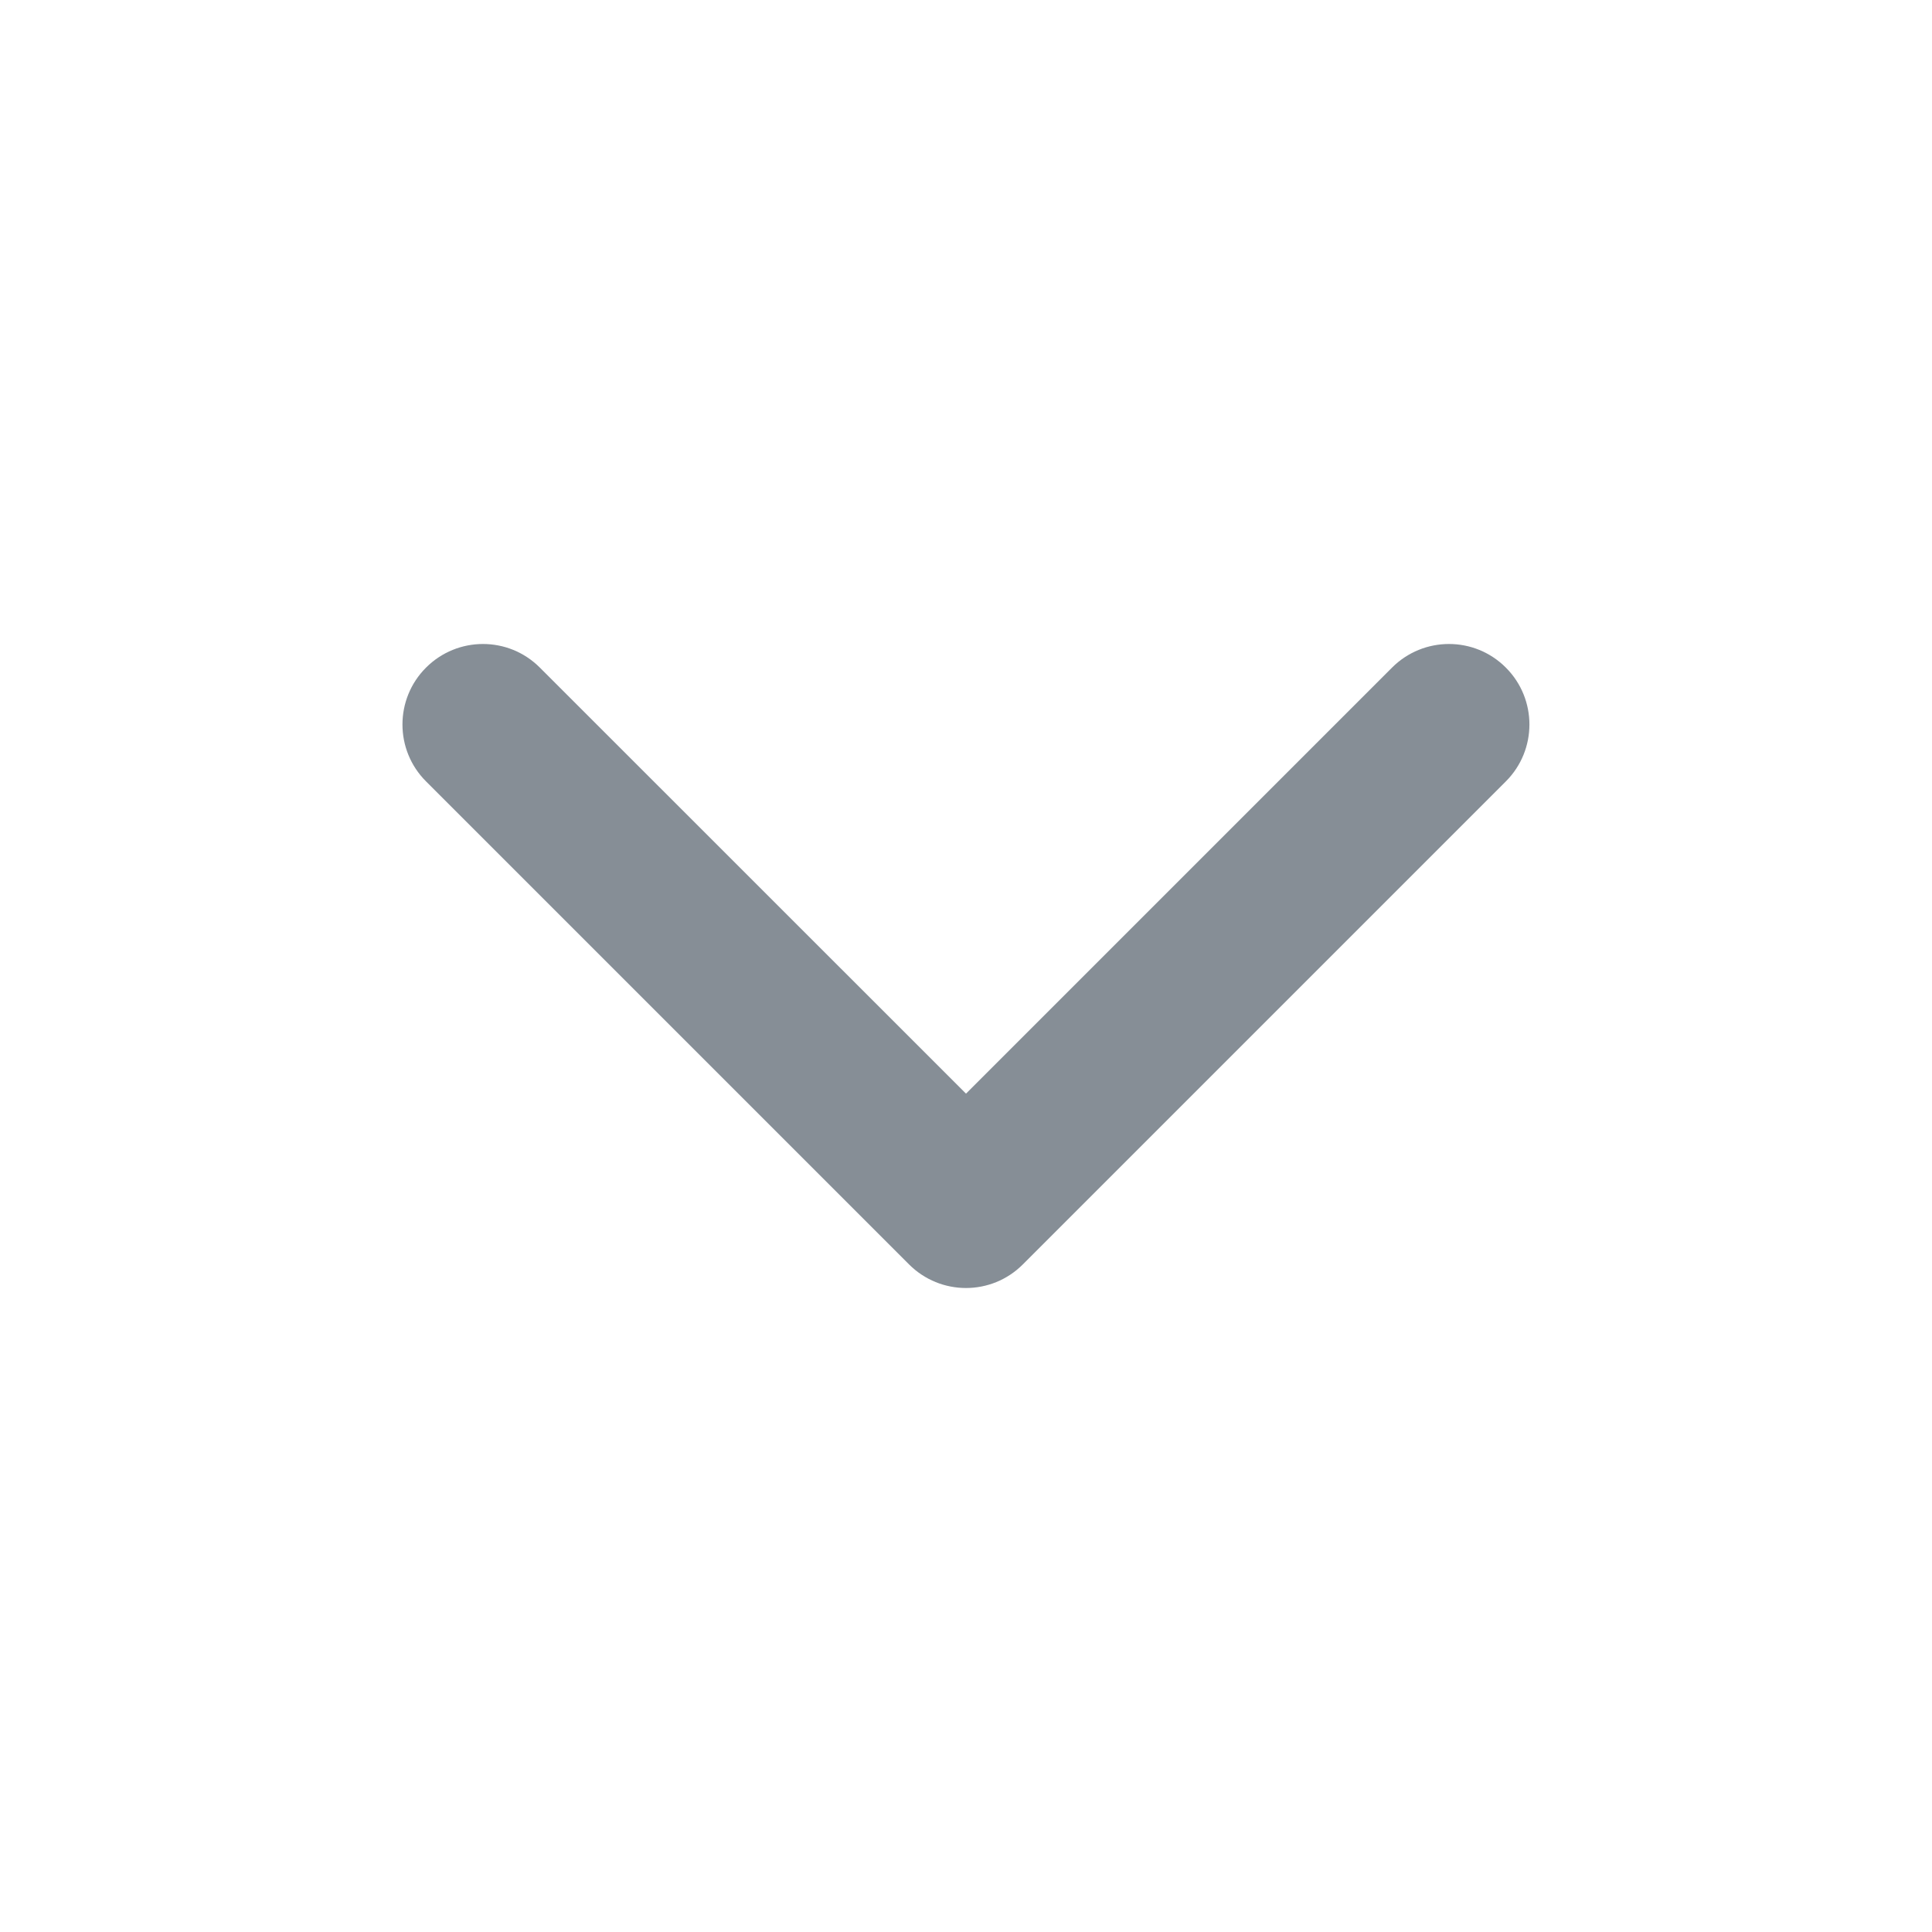
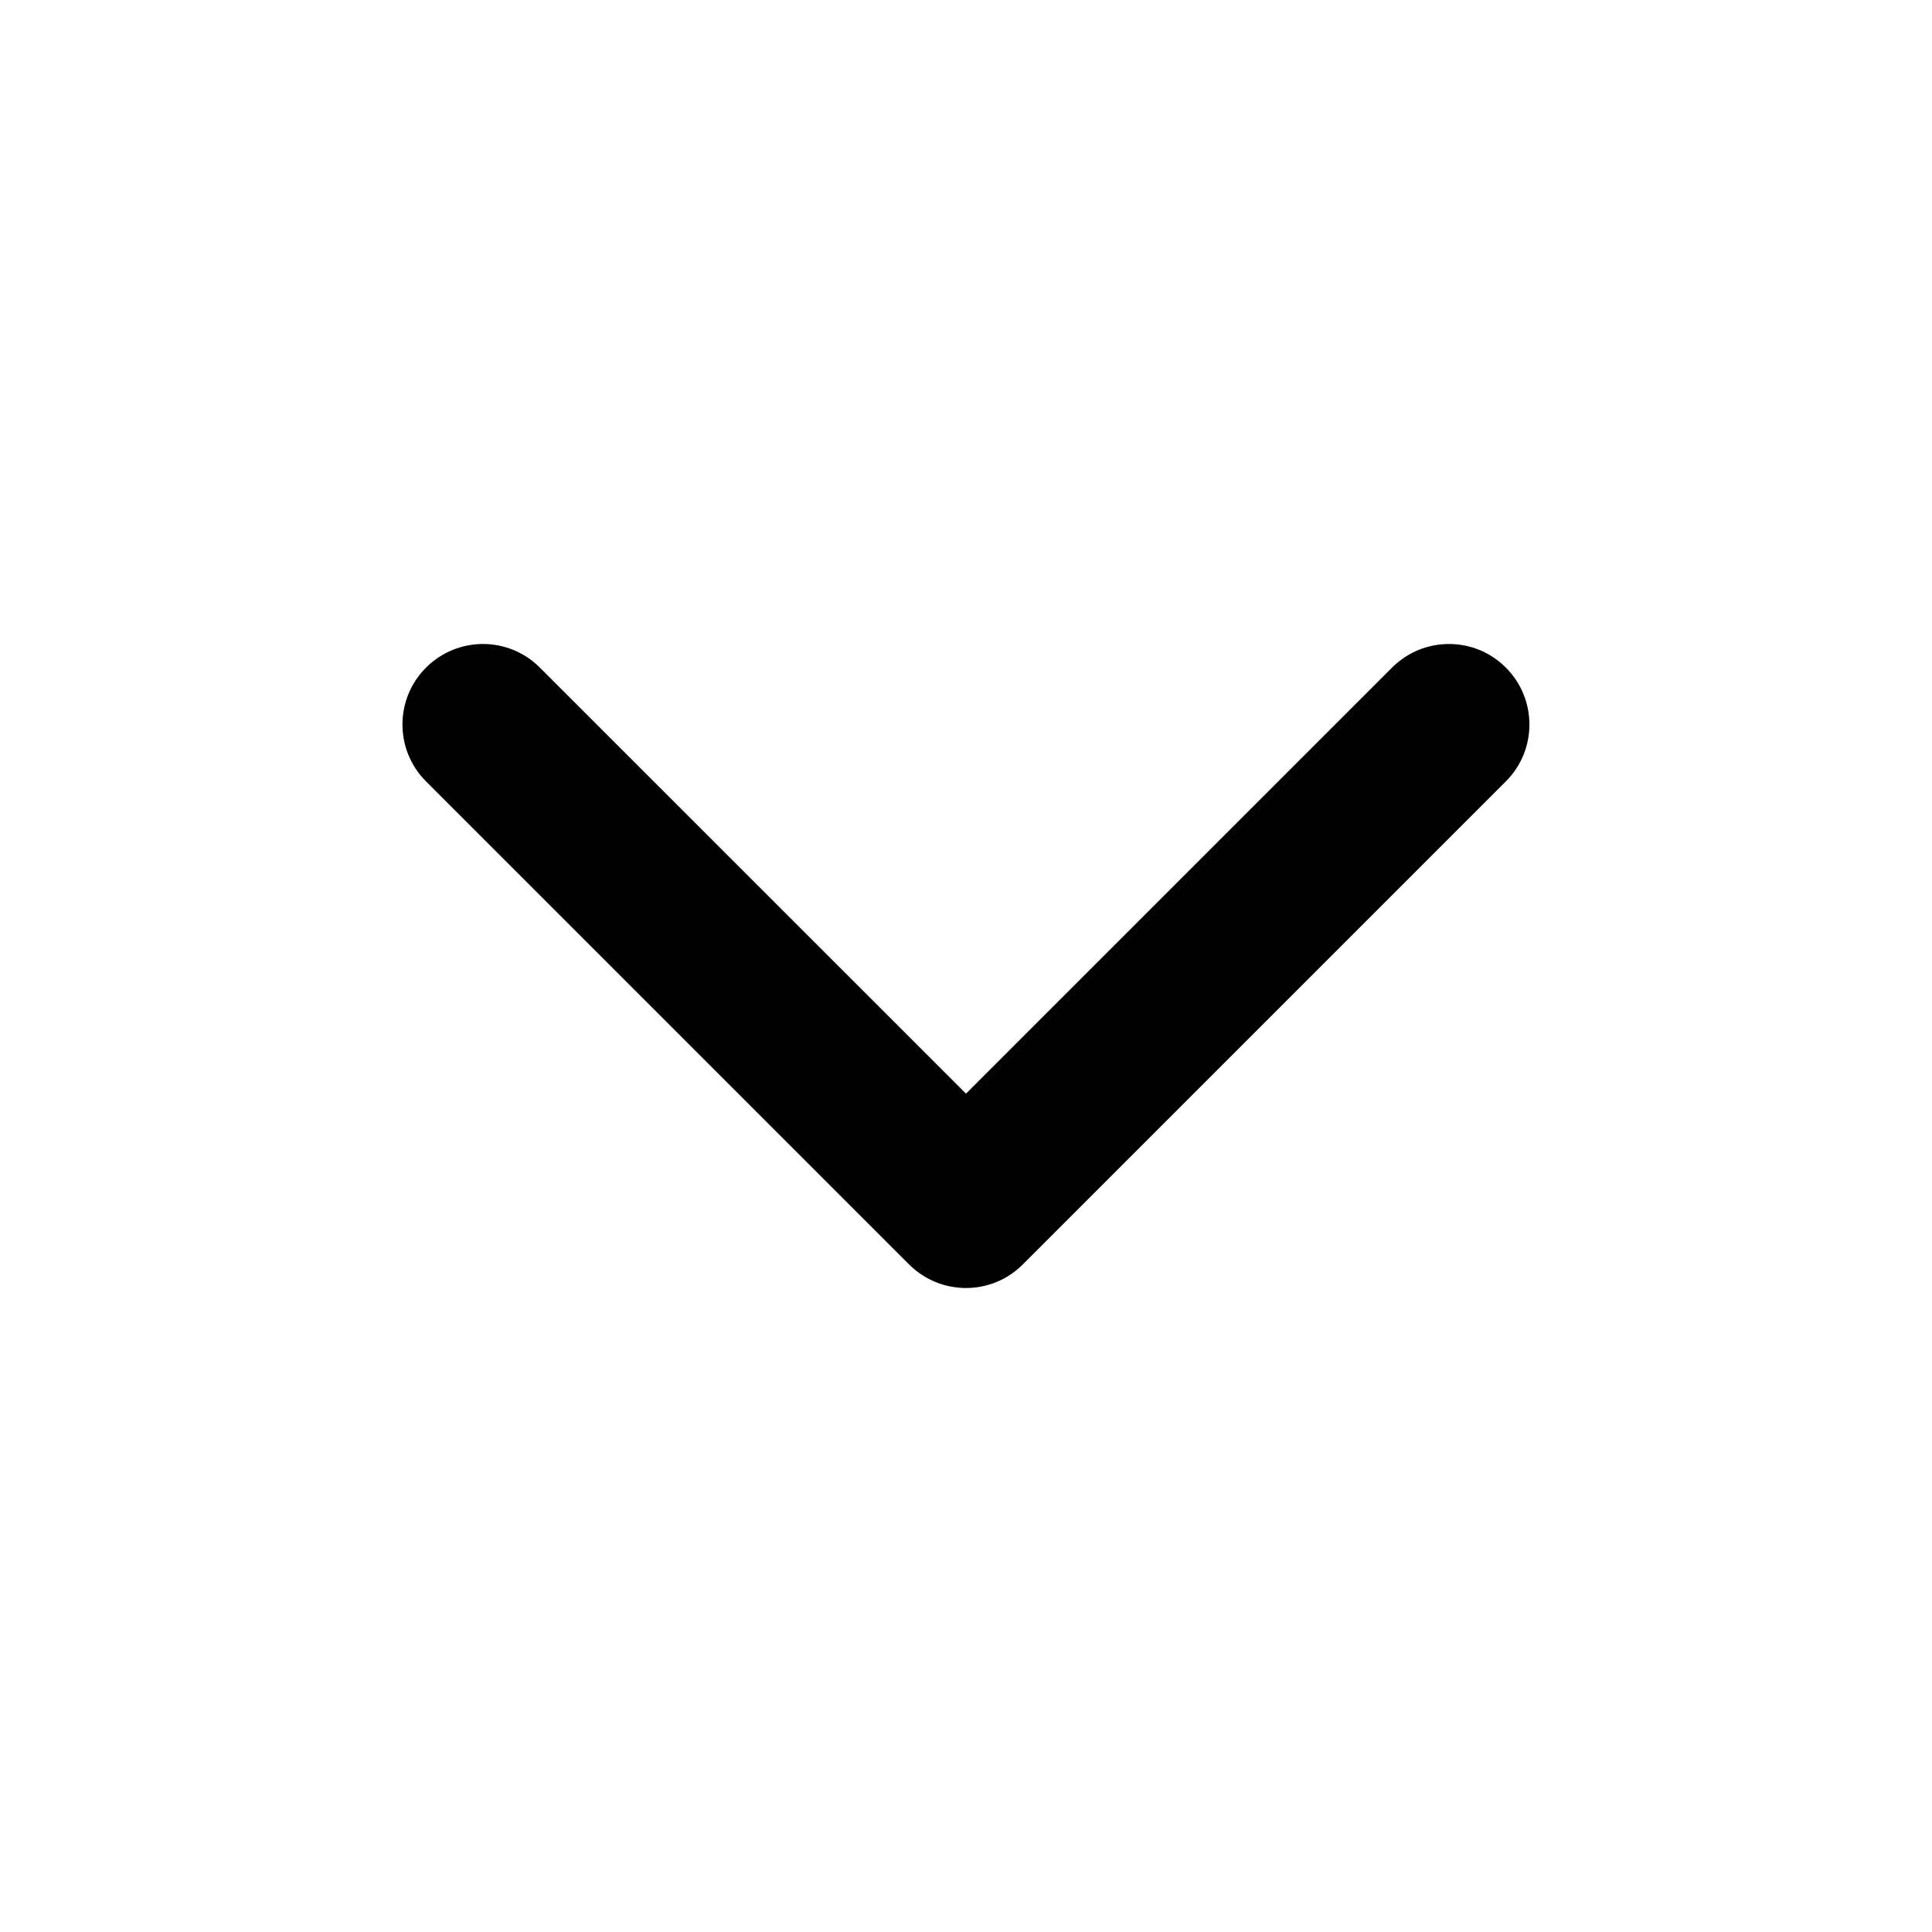
- <svg xmlns="http://www.w3.org/2000/svg" width="16" height="16" viewBox="0 0 16 16" fill="none">
-   <path fill-rule="evenodd" clip-rule="evenodd" d="M3.528 5.529C3.789 5.268 4.211 5.268 4.471 5.529L8 9.057L11.528 5.529C11.789 5.268 12.211 5.268 12.471 5.529C12.731 5.789 12.731 6.211 12.471 6.471L8.471 10.471C8.211 10.732 7.789 10.732 7.528 10.471L3.528 6.471C3.268 6.211 3.268 5.789 3.528 5.529Z" fill="#868E96" />
+ <svg xmlns="http://www.w3.org/2000/svg" width="1em" height="1em" viewBox="0 0 16 16" fill="none">
+   <path fill-rule="evenodd" clip-rule="evenodd" d="M3.528 5.529C3.789 5.268 4.211 5.268 4.471 5.529L8 9.057L11.528 5.529C11.789 5.268 12.211 5.268 12.471 5.529C12.731 5.789 12.731 6.211 12.471 6.471L8.471 10.471C8.211 10.732 7.789 10.732 7.528 10.471L3.528 6.471C3.268 6.211 3.268 5.789 3.528 5.529Z" fill="currentColor" />
</svg>
